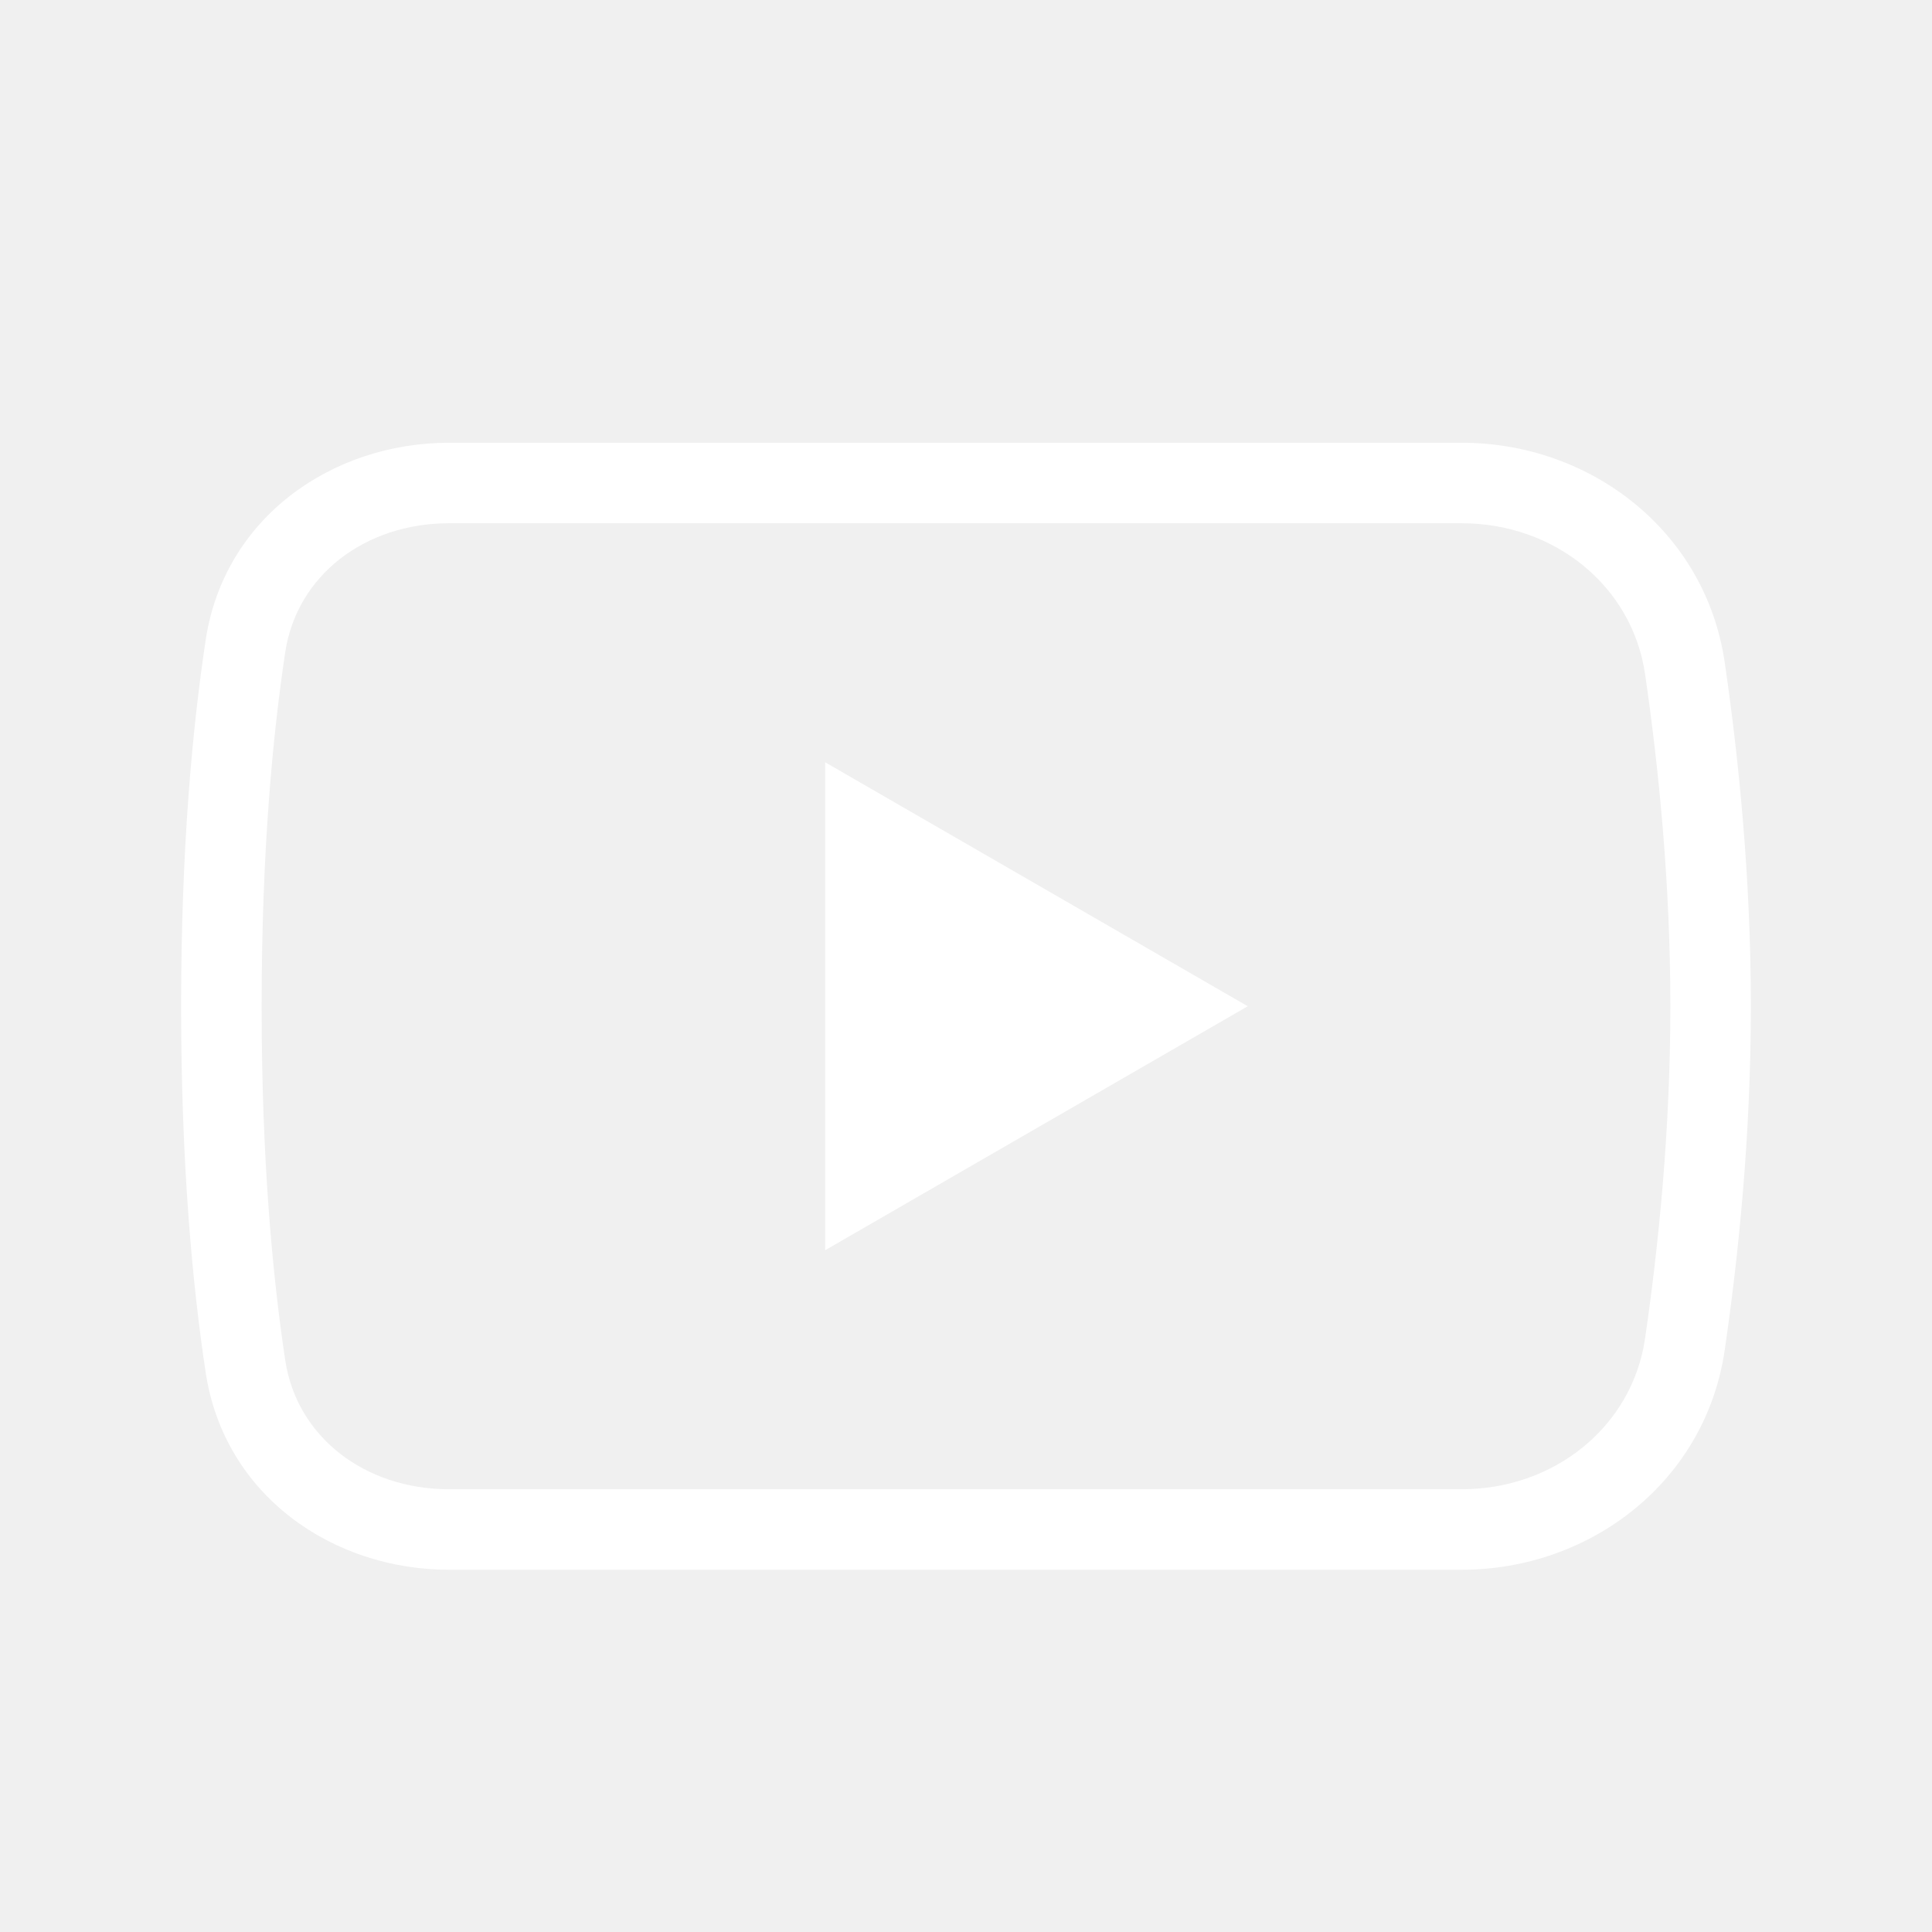
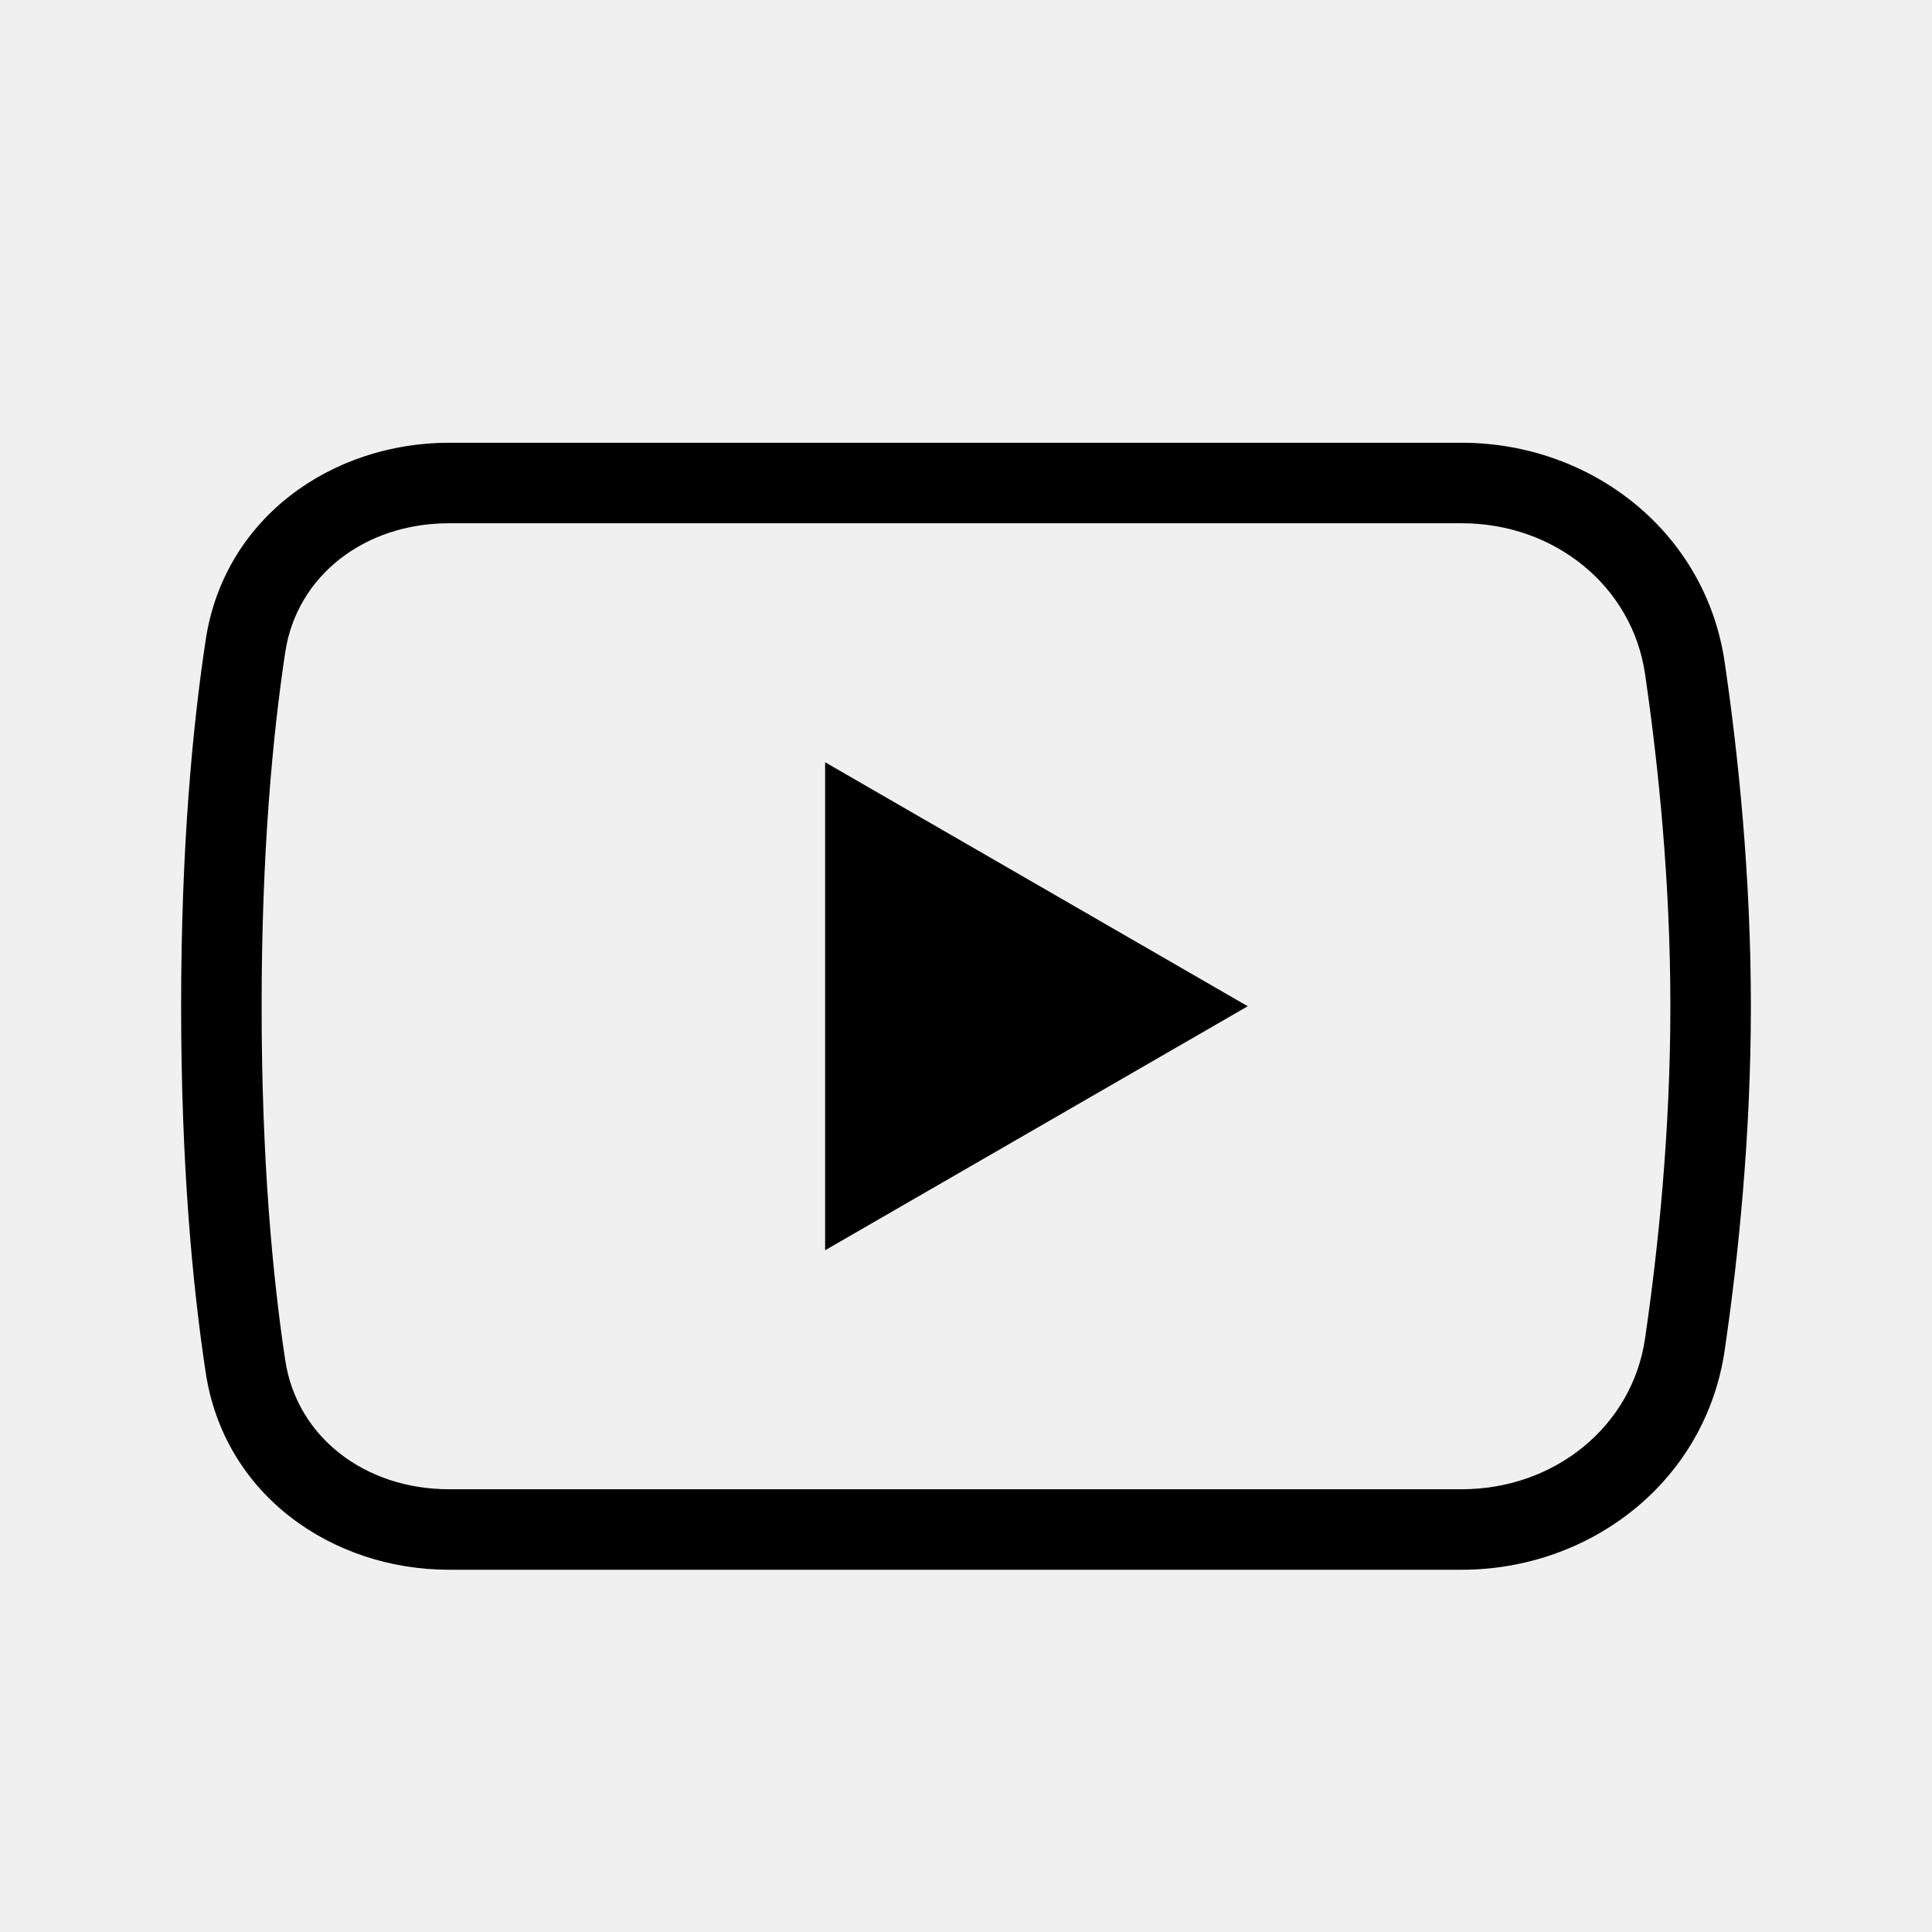
<svg xmlns="http://www.w3.org/2000/svg" width="26" height="26" viewBox="0 0 48 48" fill="none">
-   <path fill-rule="evenodd" clip-rule="evenodd" d="M5.11 15.902C5.57 12.857 8.252 11 11.158 11H36.315C39.514 11 42.373 13.192 42.85 16.457C43.19 18.781 43.5 21.783 43.5 25C43.5 28.217 43.19 31.219 42.85 33.543C42.373 36.808 39.514 39 36.315 39H11.158C8.252 39 5.57 37.143 5.11 34.098C4.784 31.944 4.5 28.938 4.5 25C4.5 21.062 4.784 18.056 5.11 15.902ZM11.158 13C9.062 13 7.375 14.301 7.087 16.202C6.777 18.253 6.5 21.159 6.5 25C6.5 28.841 6.777 31.747 7.087 33.798C7.375 35.699 9.062 37 11.158 37H36.315C38.623 37 40.552 35.439 40.871 33.254C41.201 30.996 41.5 28.094 41.5 25C41.5 21.906 41.201 19.004 40.871 16.746C40.552 14.561 38.623 13 36.315 13H11.158Z" fill="white" />
-   <path d="M31 25L20.5 31.062L20.5 18.938L31 25Z" fill="white" />
+   <path fill-rule="evenodd" clip-rule="evenodd" d="M5.11 15.902C5.57 12.857 8.252 11 11.158 11H36.315C39.514 11 42.373 13.192 42.85 16.457C43.19 18.781 43.5 21.783 43.5 25C43.5 28.217 43.19 31.219 42.85 33.543C42.373 36.808 39.514 39 36.315 39H11.158C8.252 39 5.57 37.143 5.11 34.098C4.784 31.944 4.5 28.938 4.5 25C4.5 21.062 4.784 18.056 5.11 15.902ZM11.158 13C9.062 13 7.375 14.301 7.087 16.202C6.777 18.253 6.5 21.159 6.5 25C6.5 28.841 6.777 31.747 7.087 33.798C7.375 35.699 9.062 37 11.158 37H36.315C38.623 37 40.552 35.439 40.871 33.254C41.201 30.996 41.5 28.094 41.5 25C41.5 21.906 41.201 19.004 40.871 16.746C40.552 14.561 38.623 13 36.315 13H11.158Z" fill="currentColor" stroke-width="1" />
+   <path d="M31 25L20.5 31.062L20.5 18.938L31 25Z" fill="currentColor" stroke-width="1" />
</svg>
